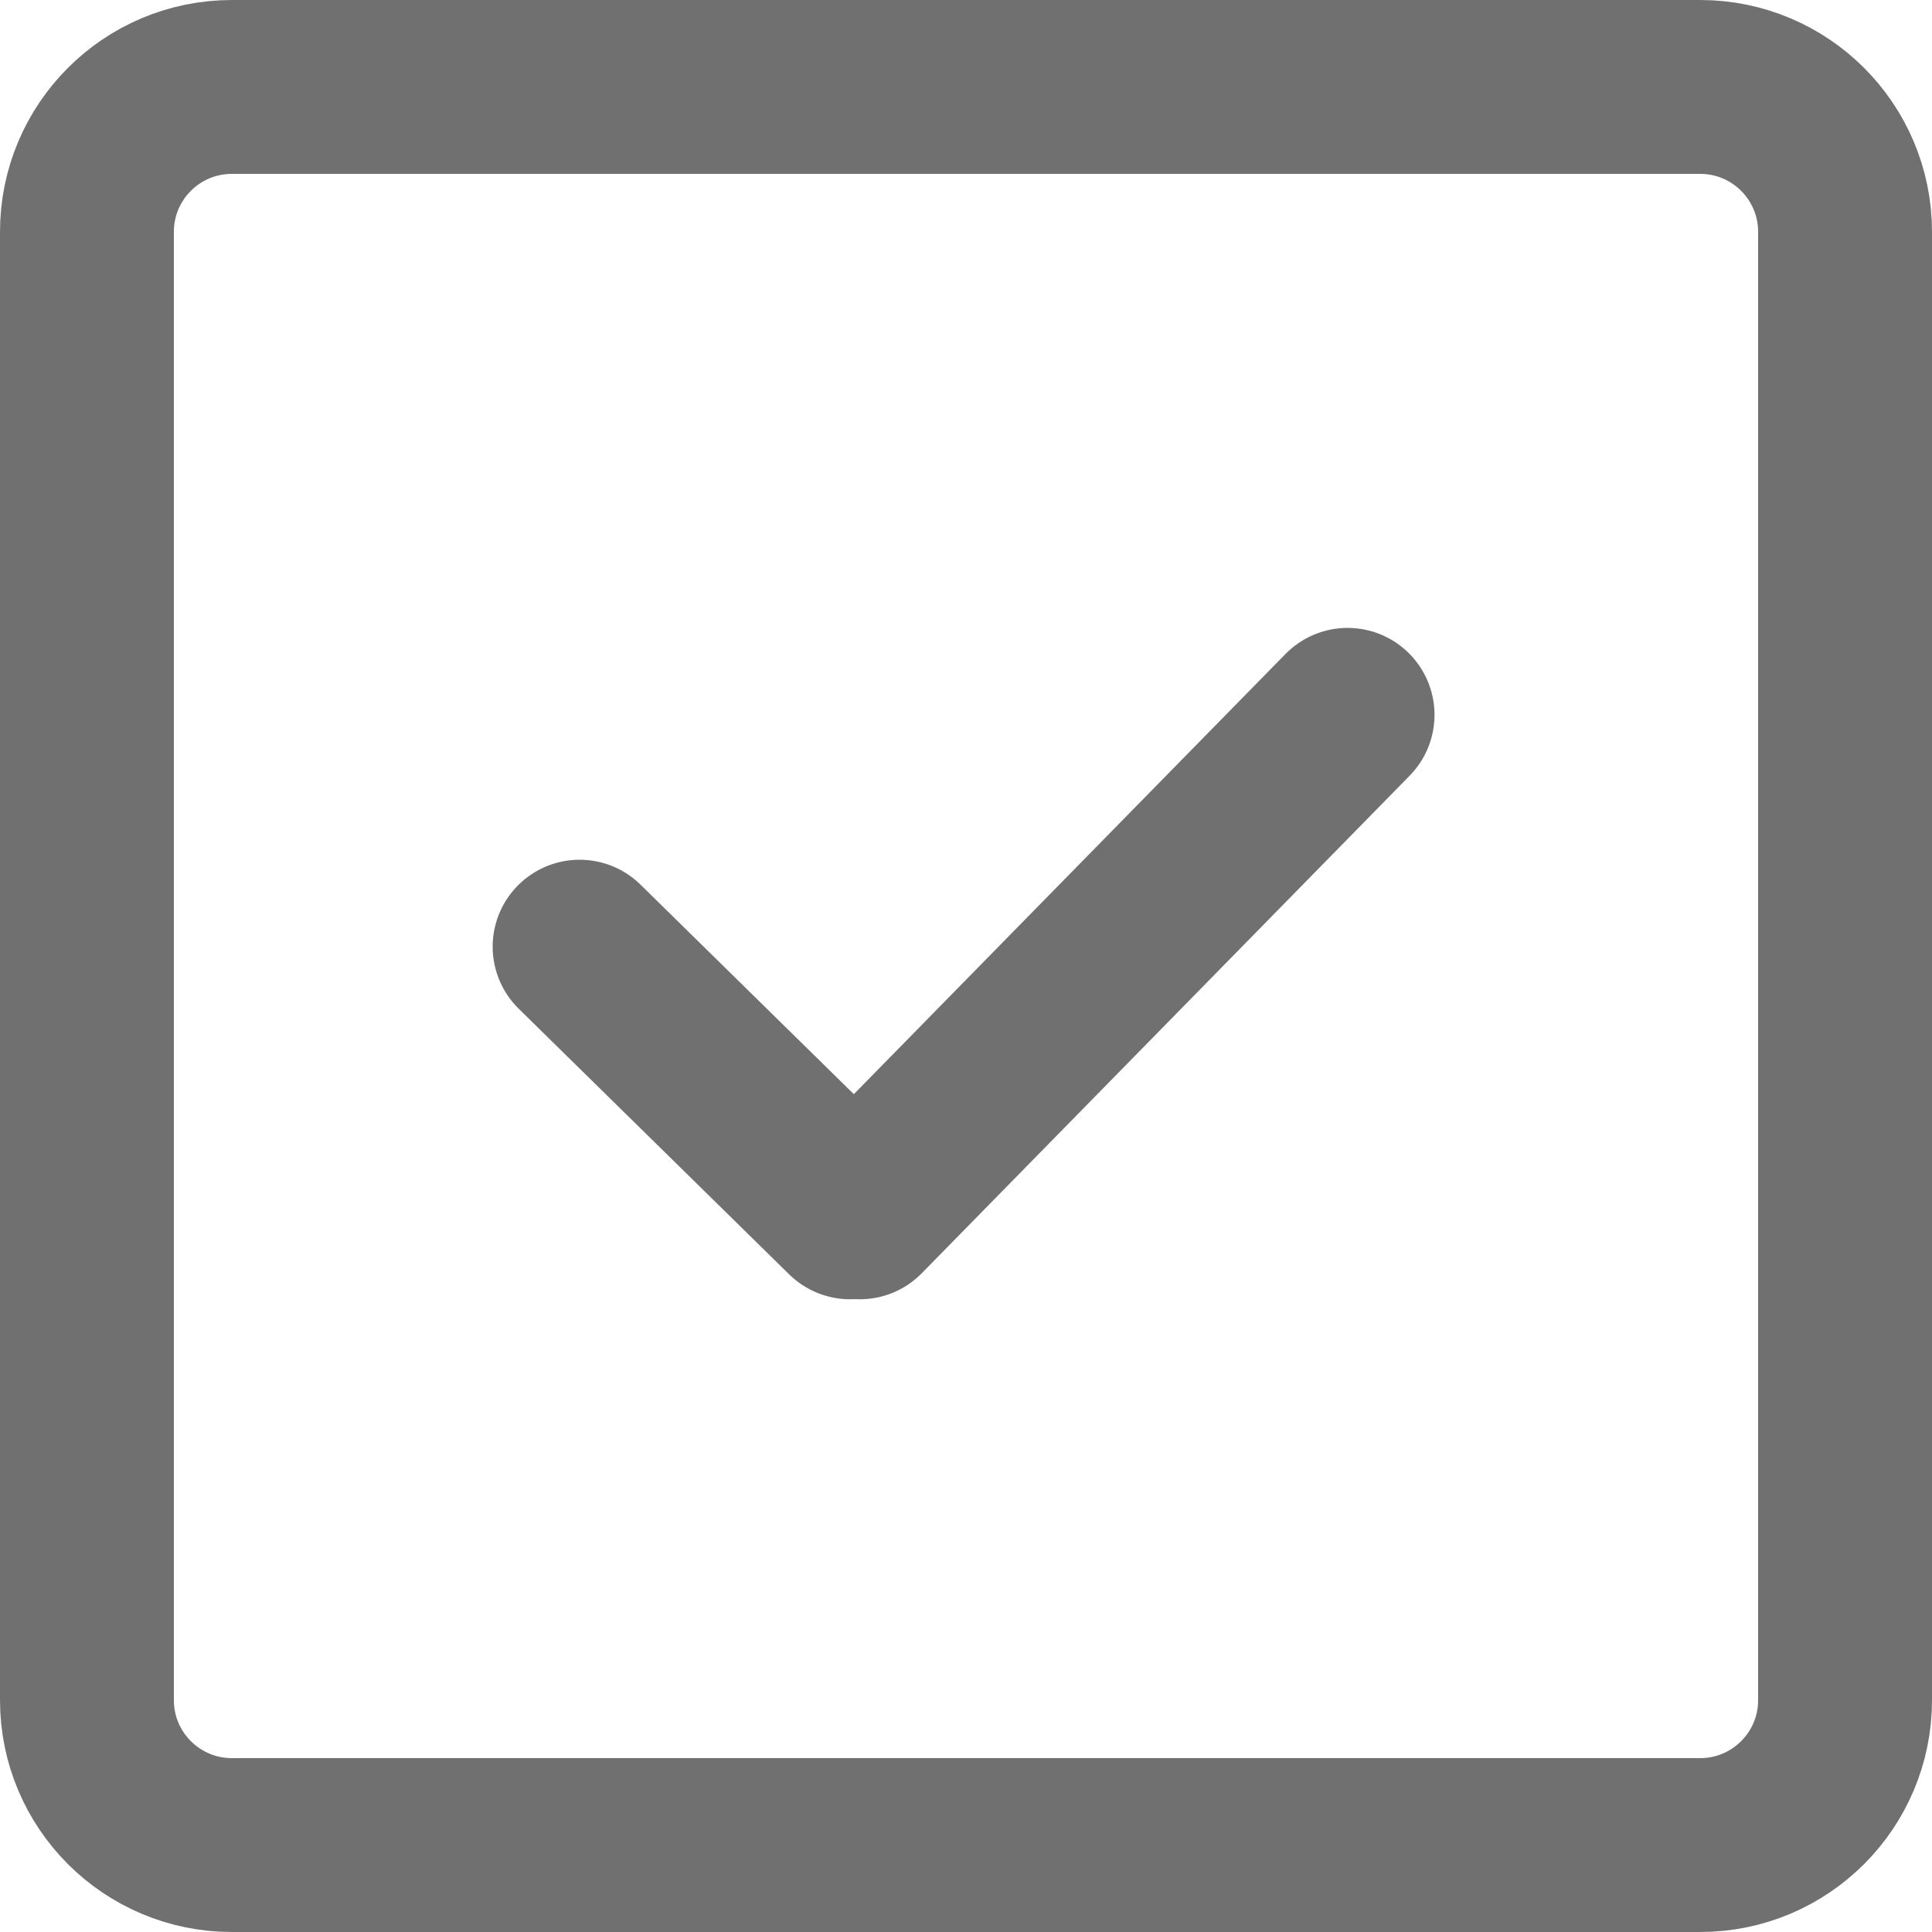
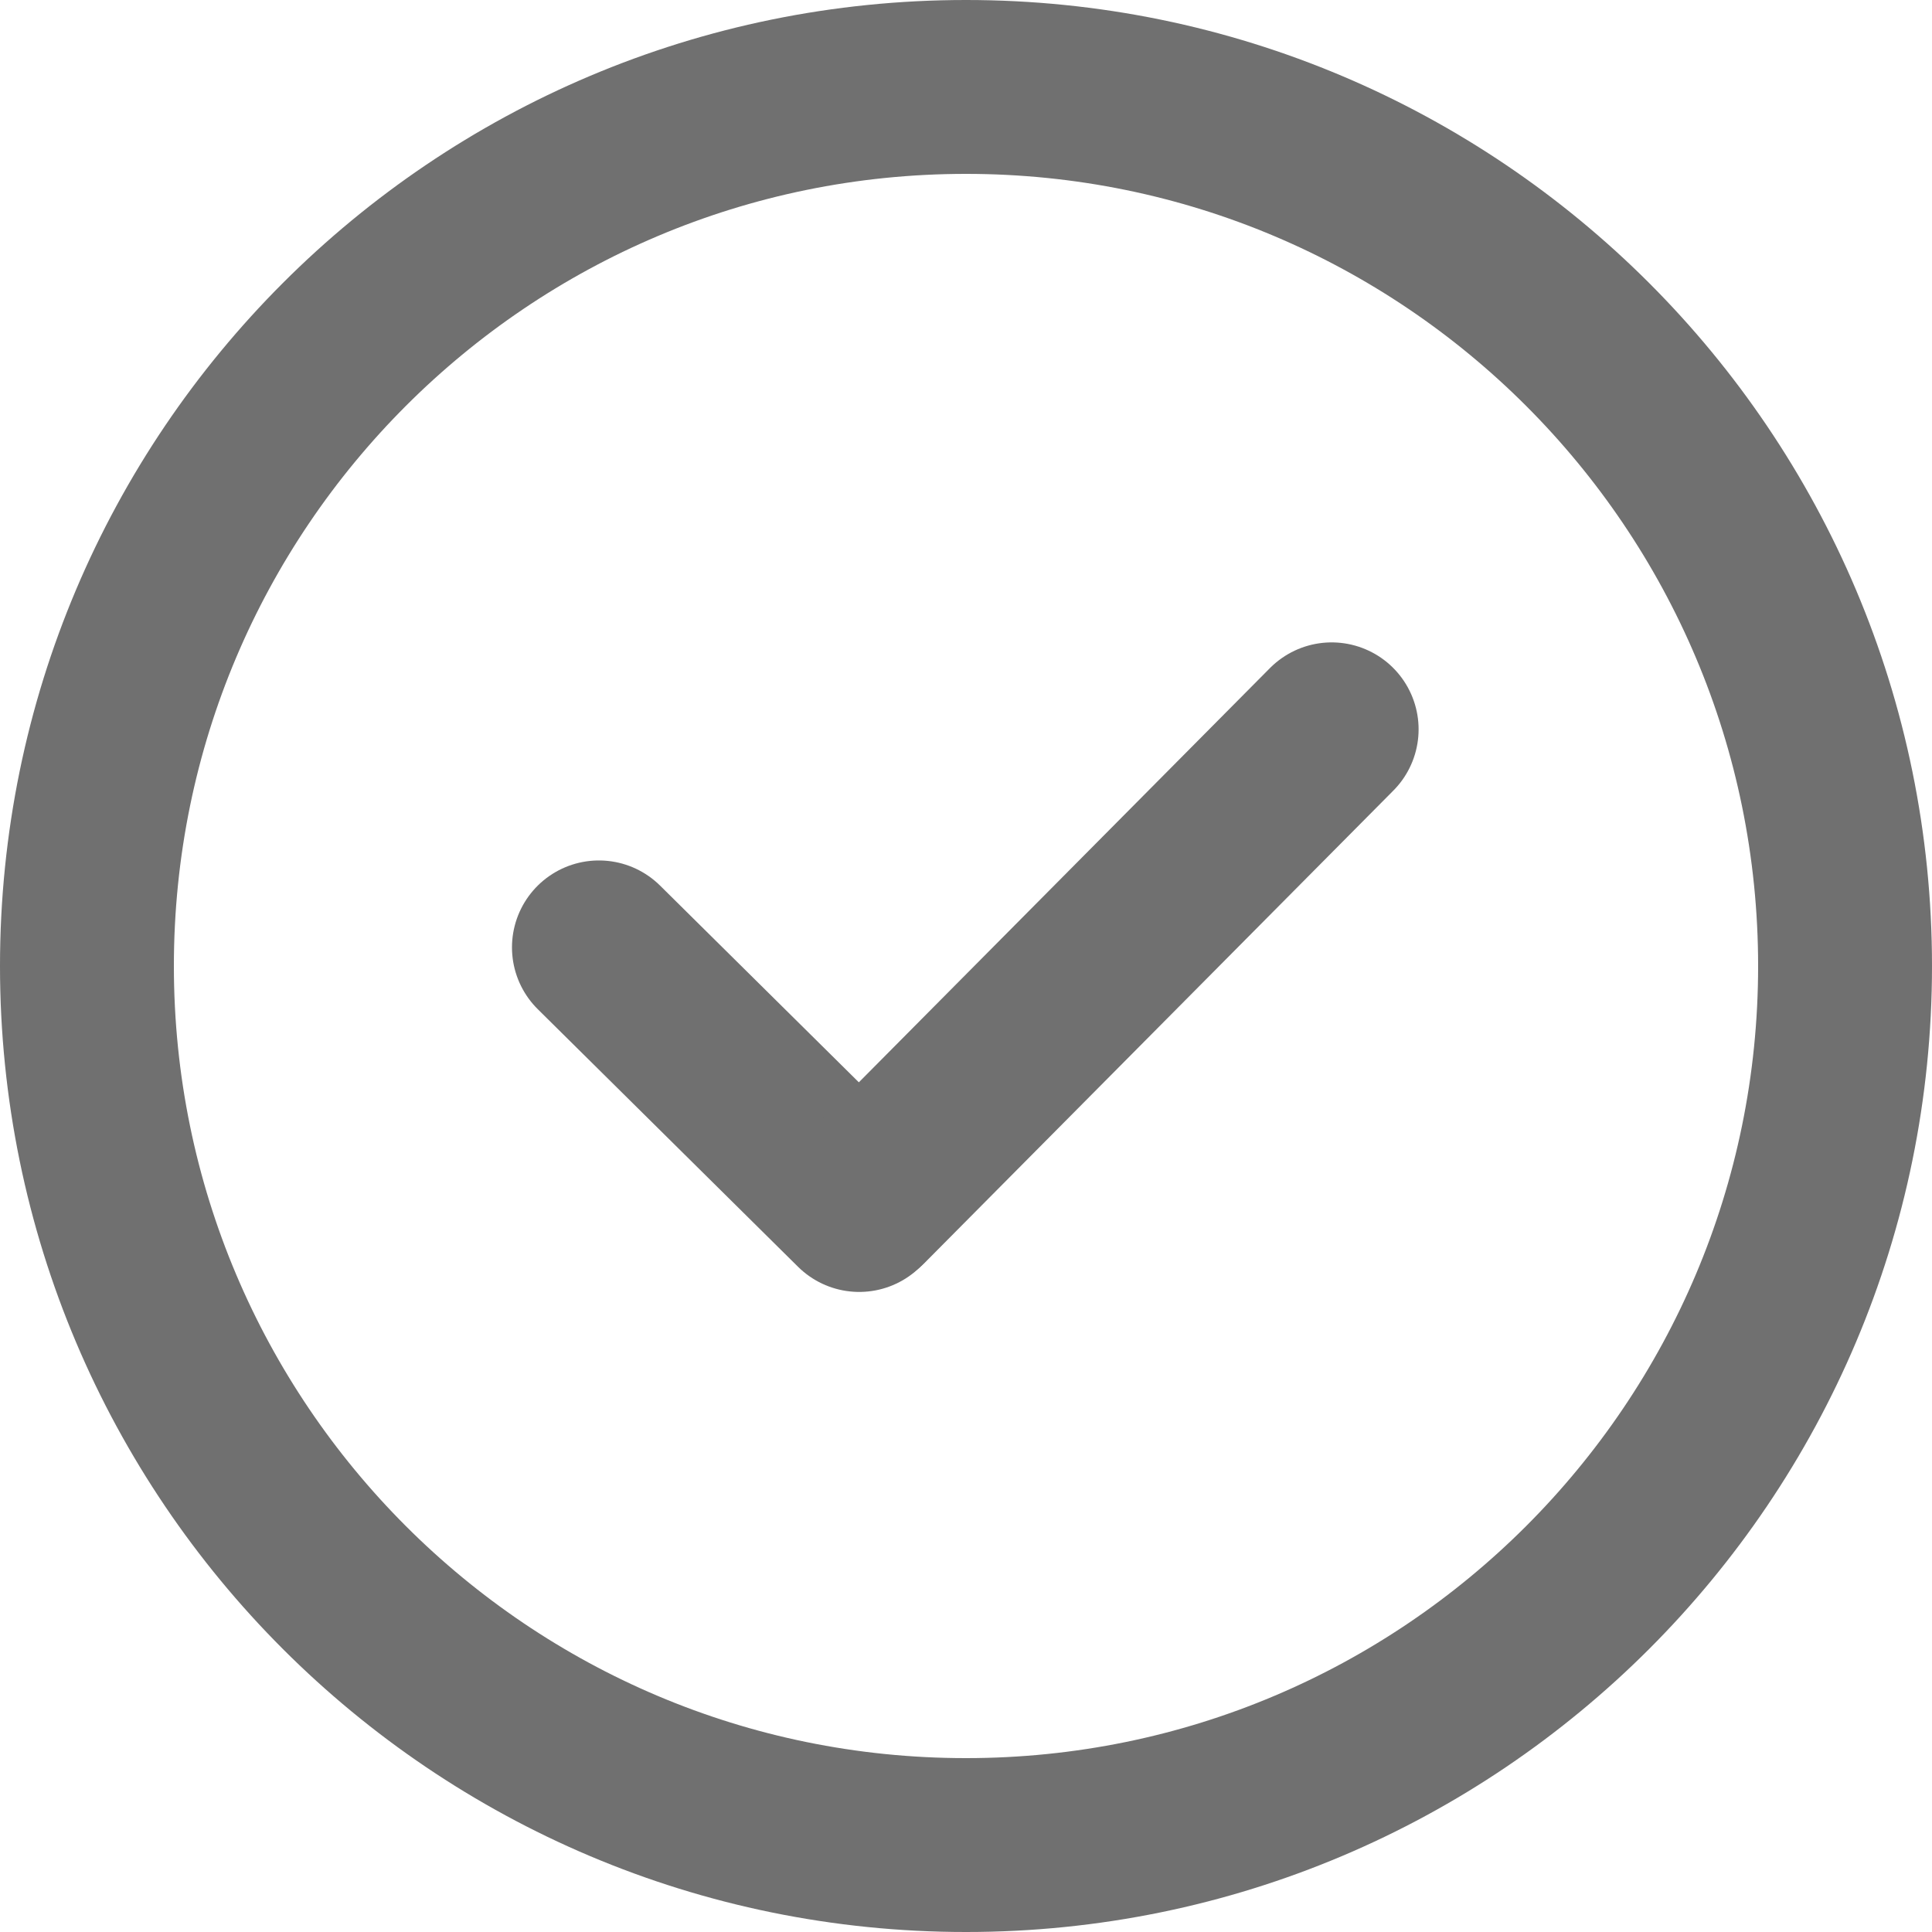
<svg xmlns="http://www.w3.org/2000/svg" width="400" height="400" viewBox="0 0 400 400" fill="none">
-   <path d="M48 18H352C368.569 18 382 31.431 382 48V352C382 368.569 368.569 382 352 382H48C31.431 382 18 368.569 18 352V48C18 31.431 31.431 18 48 18Z" stroke="#707070" stroke-width="36" />
-   <path d="M120 196L176 251" stroke="#707070" stroke-width="36" stroke-linecap="round" stroke-linejoin="round" />
-   <path d="M178 251L279 148" stroke="#707070" stroke-width="36" stroke-linecap="round" stroke-linejoin="round" />
+   <path d="M200 382C300.516 382 382 300.516 382 200C382 99.484 300.516 18 200 18C99.484 18 18 99.484 18 200C18 300.516 99.484 382 200 382Z" stroke="#707070" stroke-width="36" stroke-linecap="round" stroke-linejoin="round" />
+   <path d="M124 196.147L177.889 249.481" stroke="#707070" stroke-width="36" stroke-linecap="round" stroke-linejoin="round" />
+   <path d="M178.73 248.714L275.705 151" stroke="#707070" stroke-width="36" stroke-linecap="round" stroke-linejoin="round" />
</svg>
